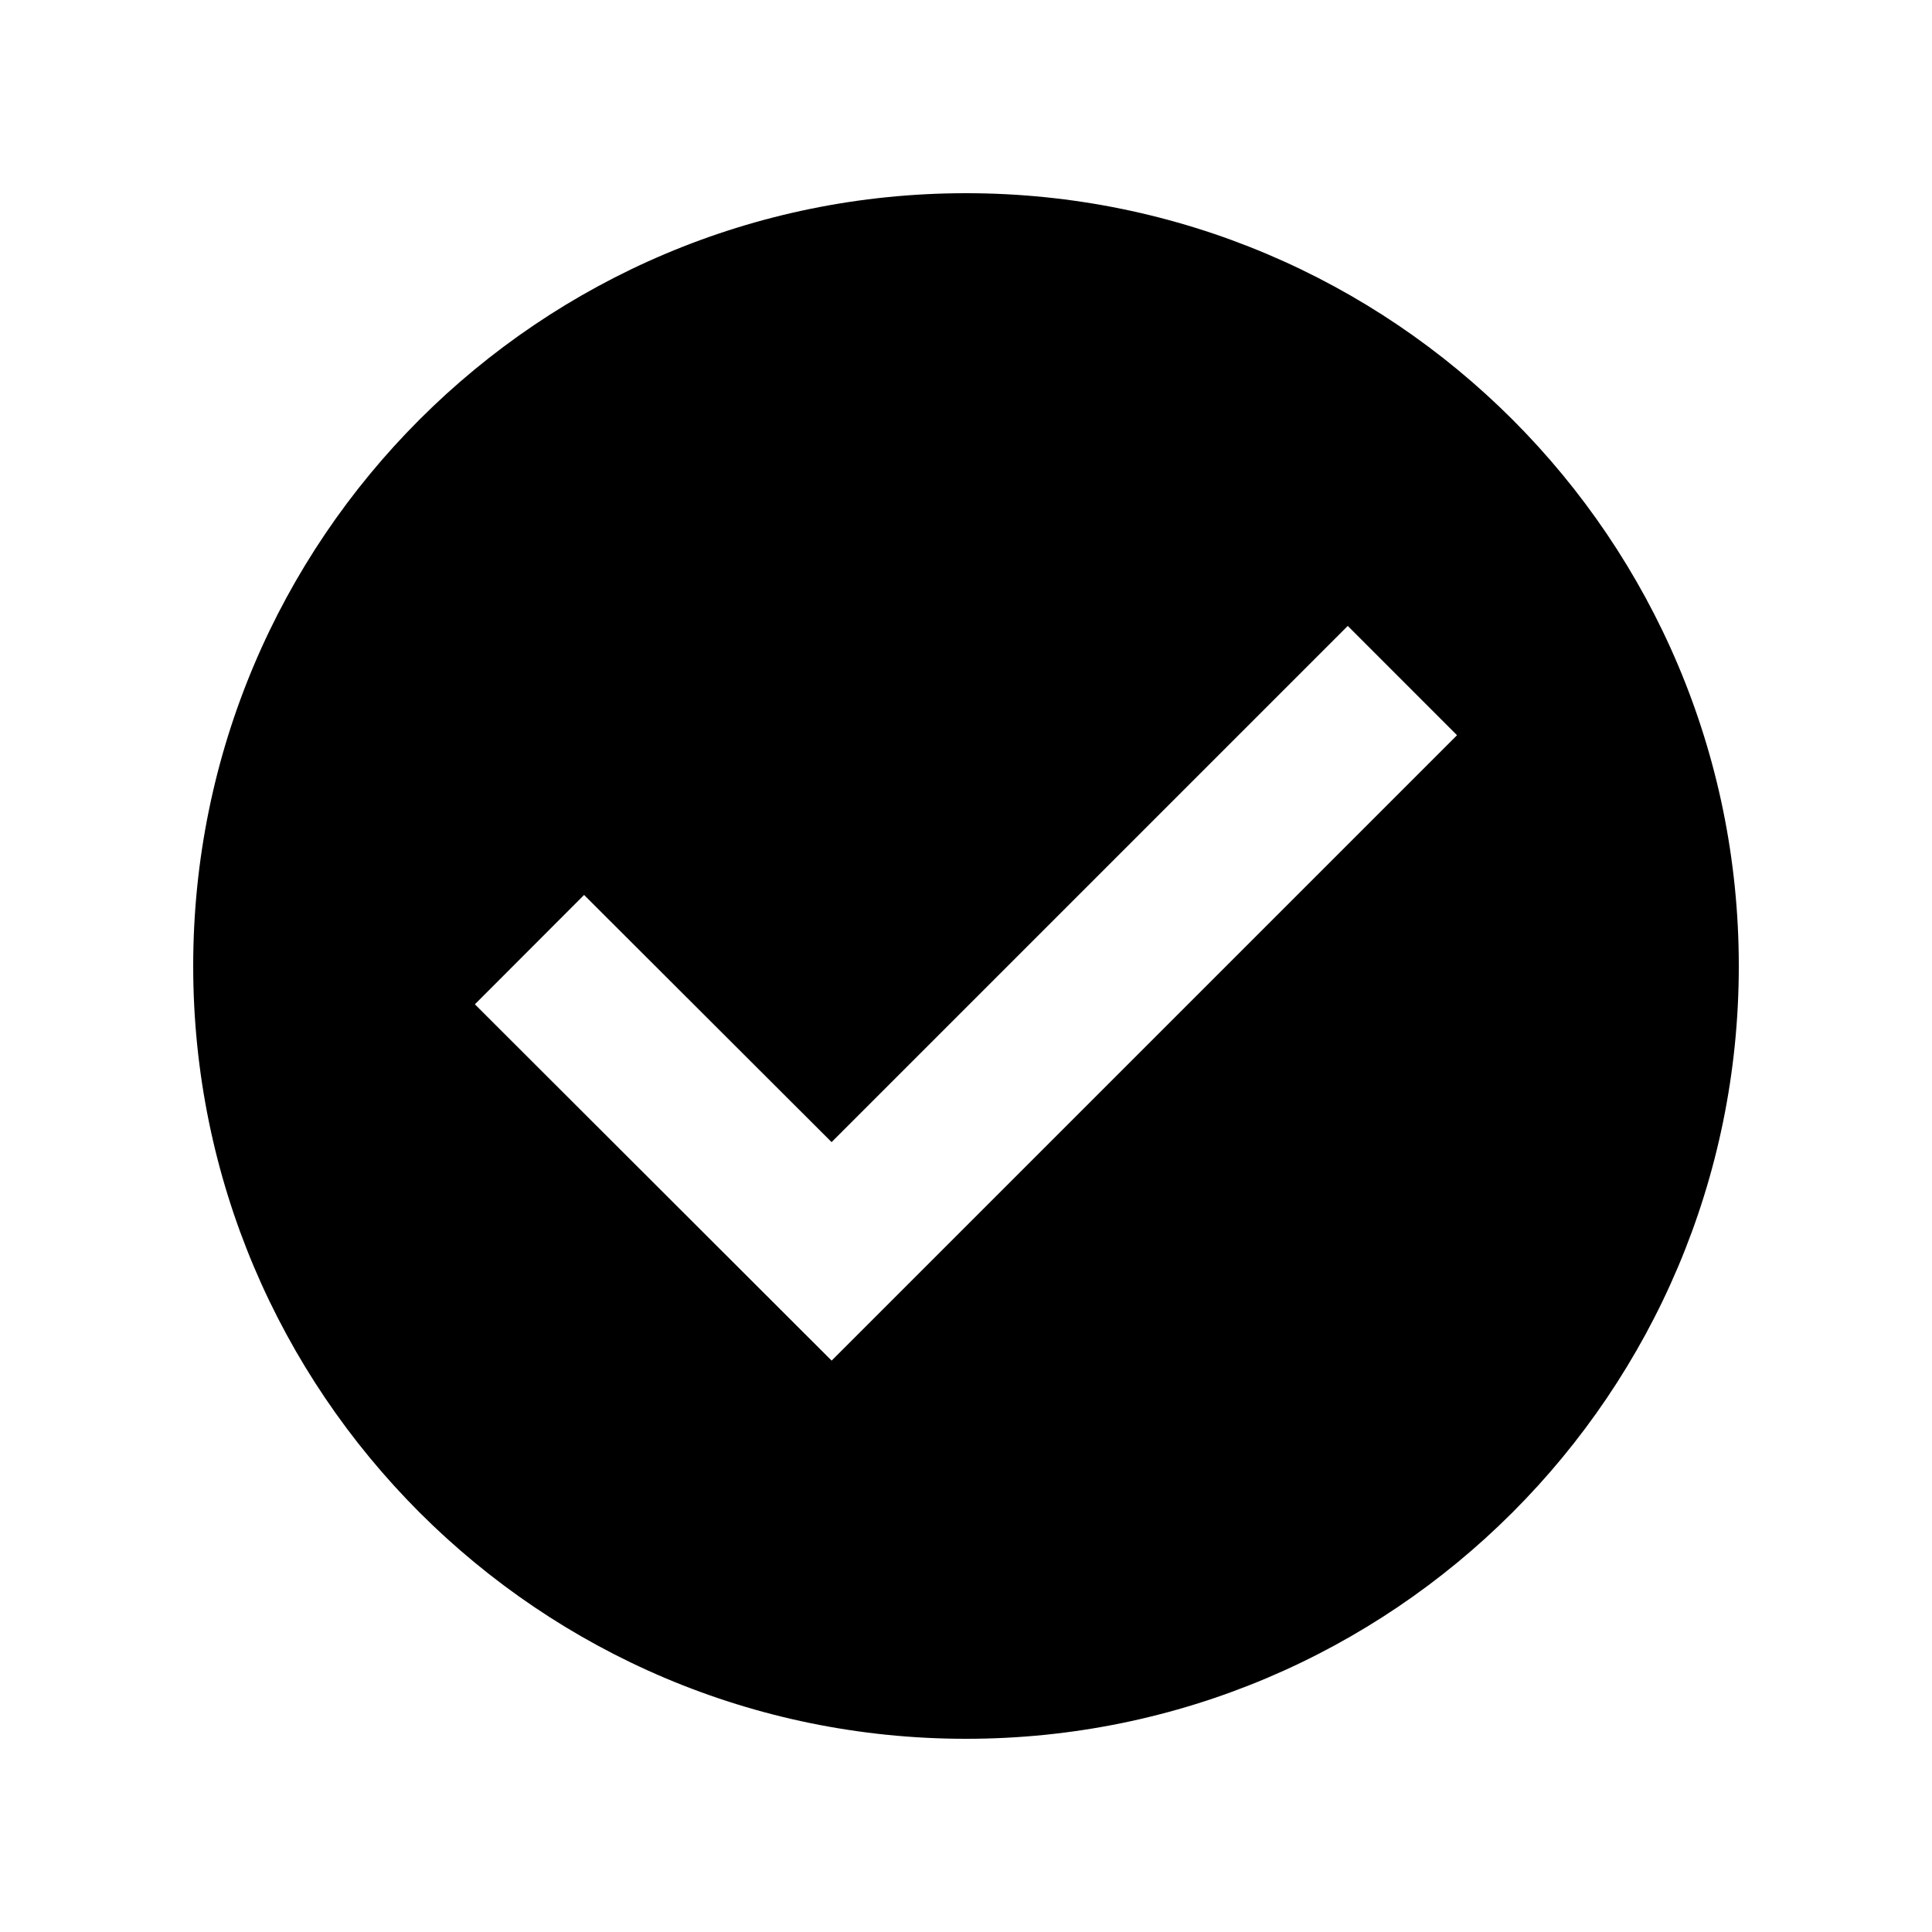
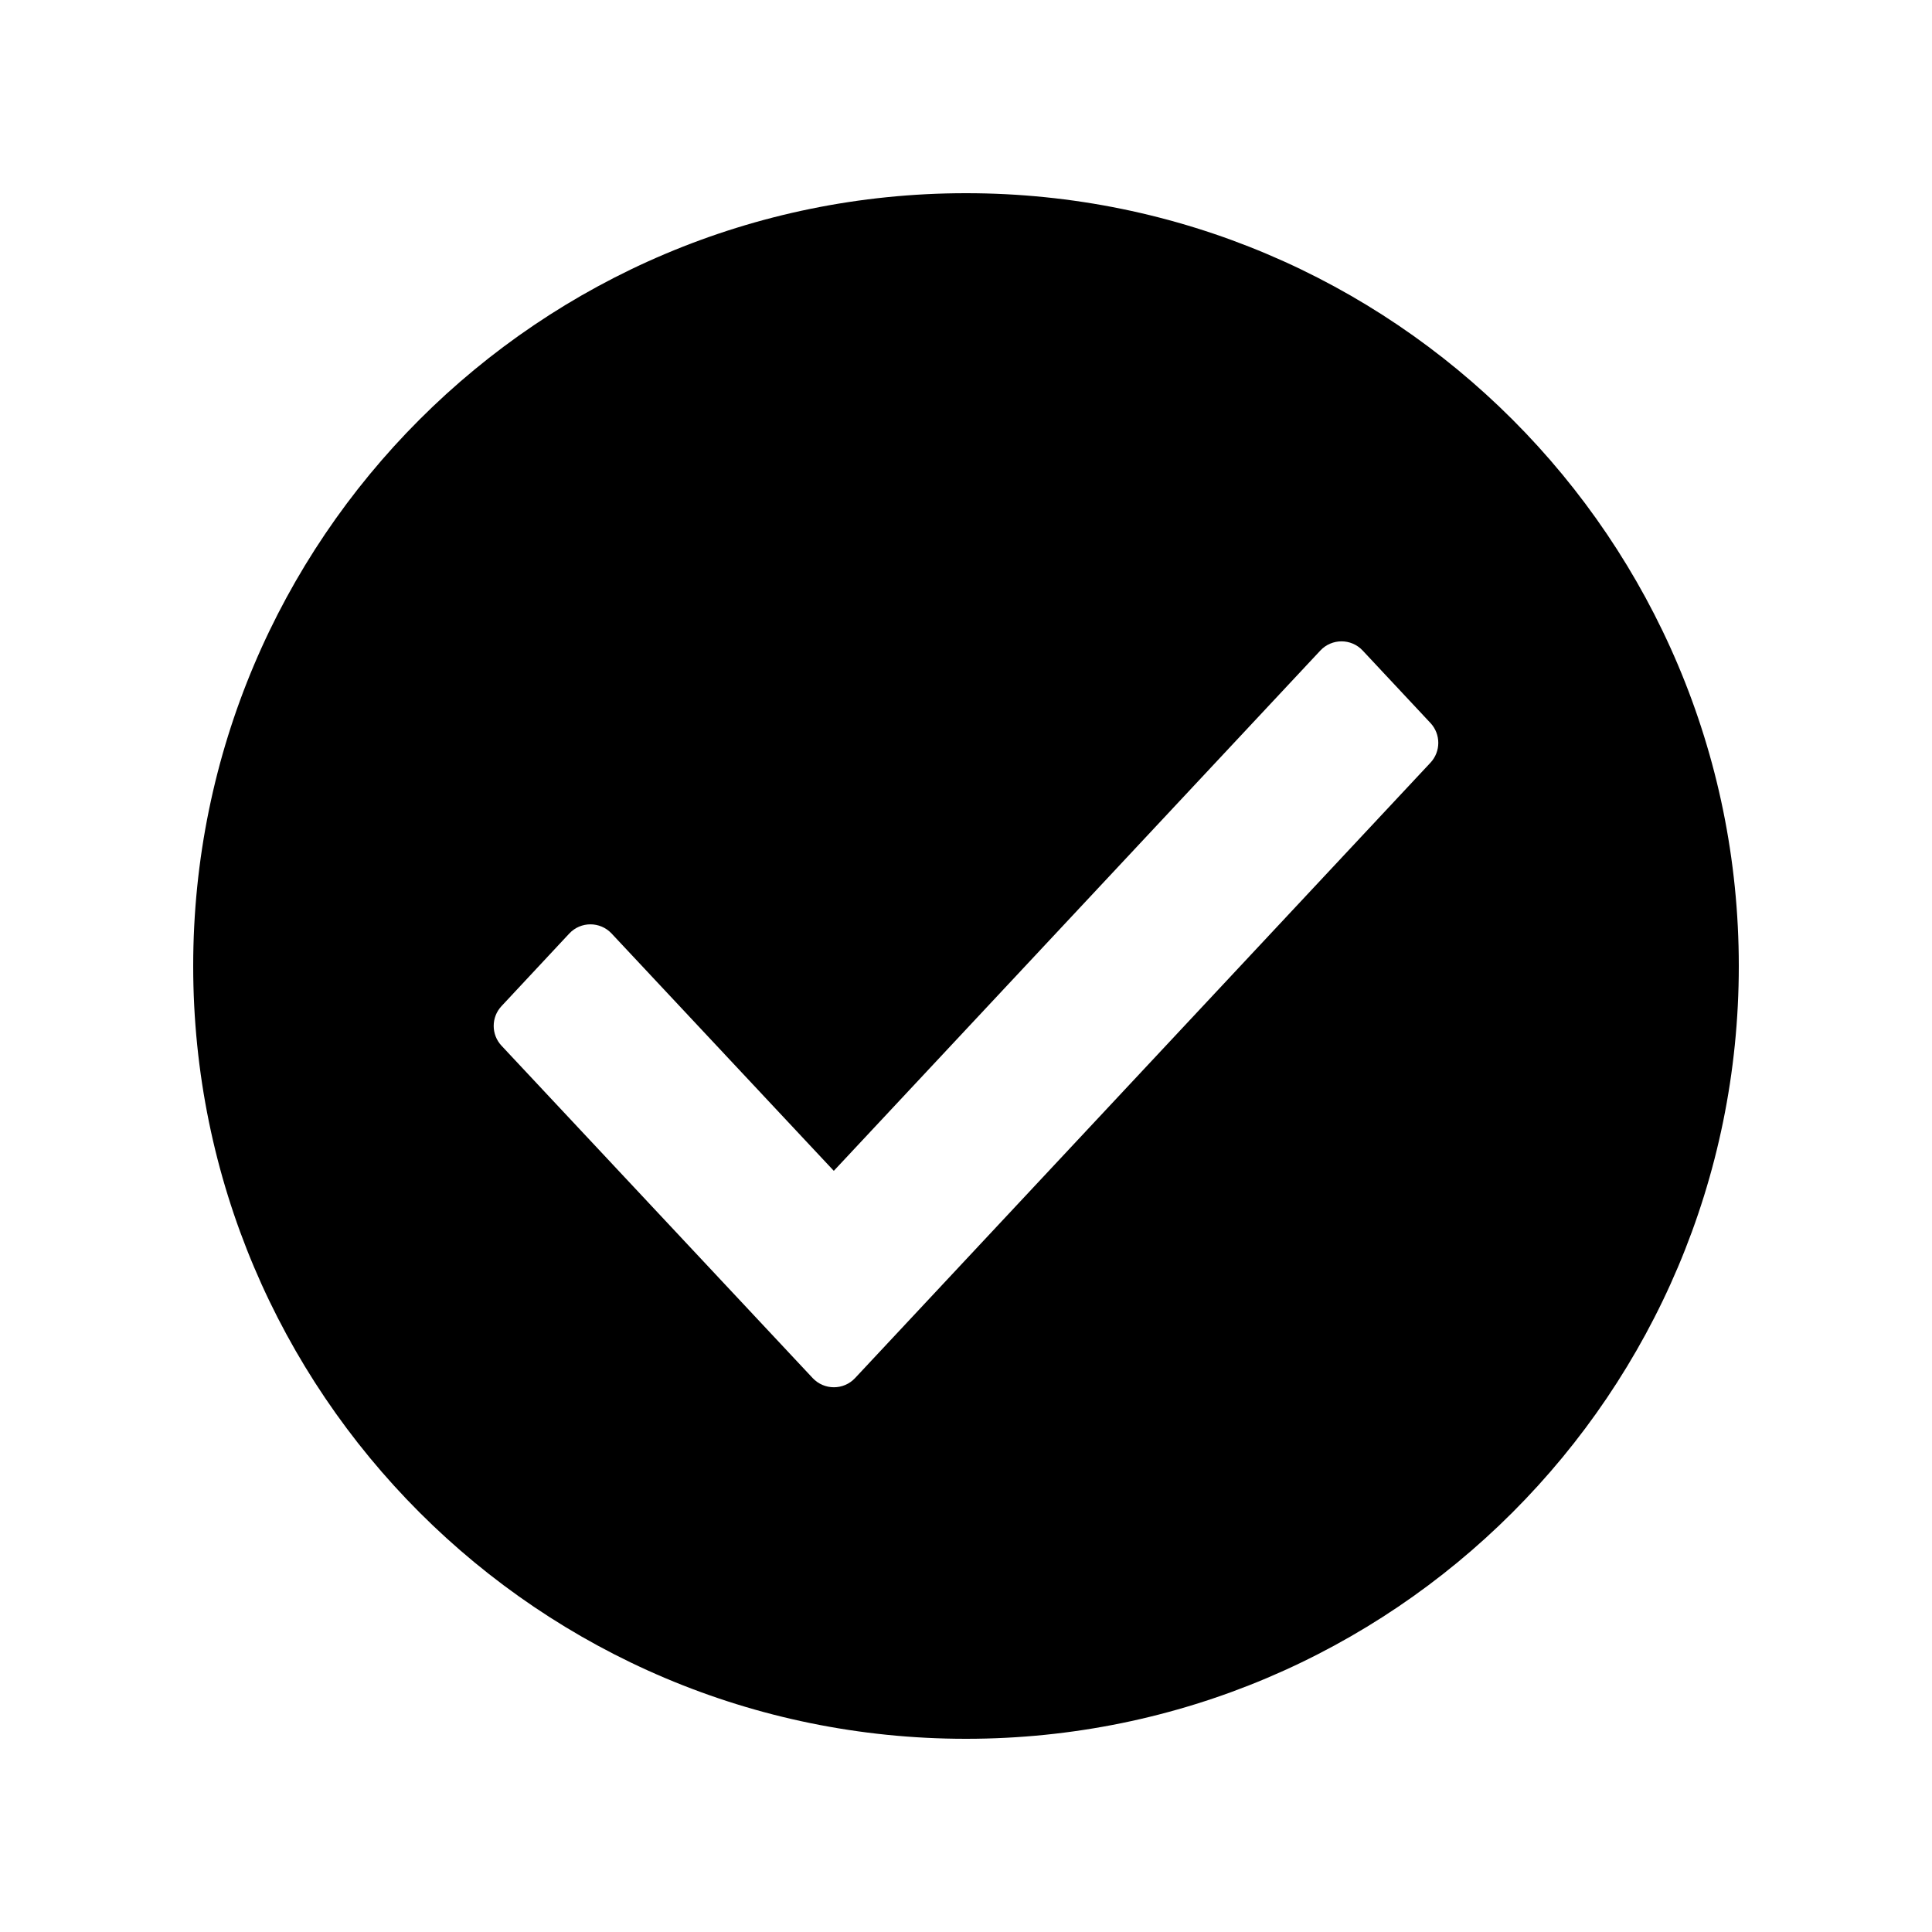
<svg xmlns="http://www.w3.org/2000/svg" width="40" height="40" viewBox="0 0 40 40" fill="none">
-   <path fill-rule="evenodd" clip-rule="evenodd" d="M36 20C36 28.837 28.837 36 20 36C11.163 36 4 28.837 4 20C4 11.163 11.163 4 20 4C28.837 4 36 11.163 36 20ZM17.218 28.17L30.166 15.222L27.904 12.959L17.217 23.646L12.093 18.529L9.832 20.793L17.218 28.17Z" fill="black" />
+   <path fill-rule="evenodd" clip-rule="evenodd" d="M36 20C36 28.837 28.837 36 20 36C11.163 36 4 28.837 4 20C4 11.163 11.163 4 20 4C28.837 4 36 11.163 36 20ZM29.617 15.79C29.832 15.559 29.832 15.201 29.617 14.97L28.213 13.469C27.976 13.215 27.573 13.215 27.336 13.469L17.263 24.241L12.663 19.328C12.425 19.074 12.023 19.074 11.786 19.328L10.383 20.831C10.167 21.062 10.168 21.42 10.383 21.65L16.826 28.532C17.064 28.785 17.466 28.785 17.703 28.532L29.617 15.79Z" fill="black" />
</svg>
